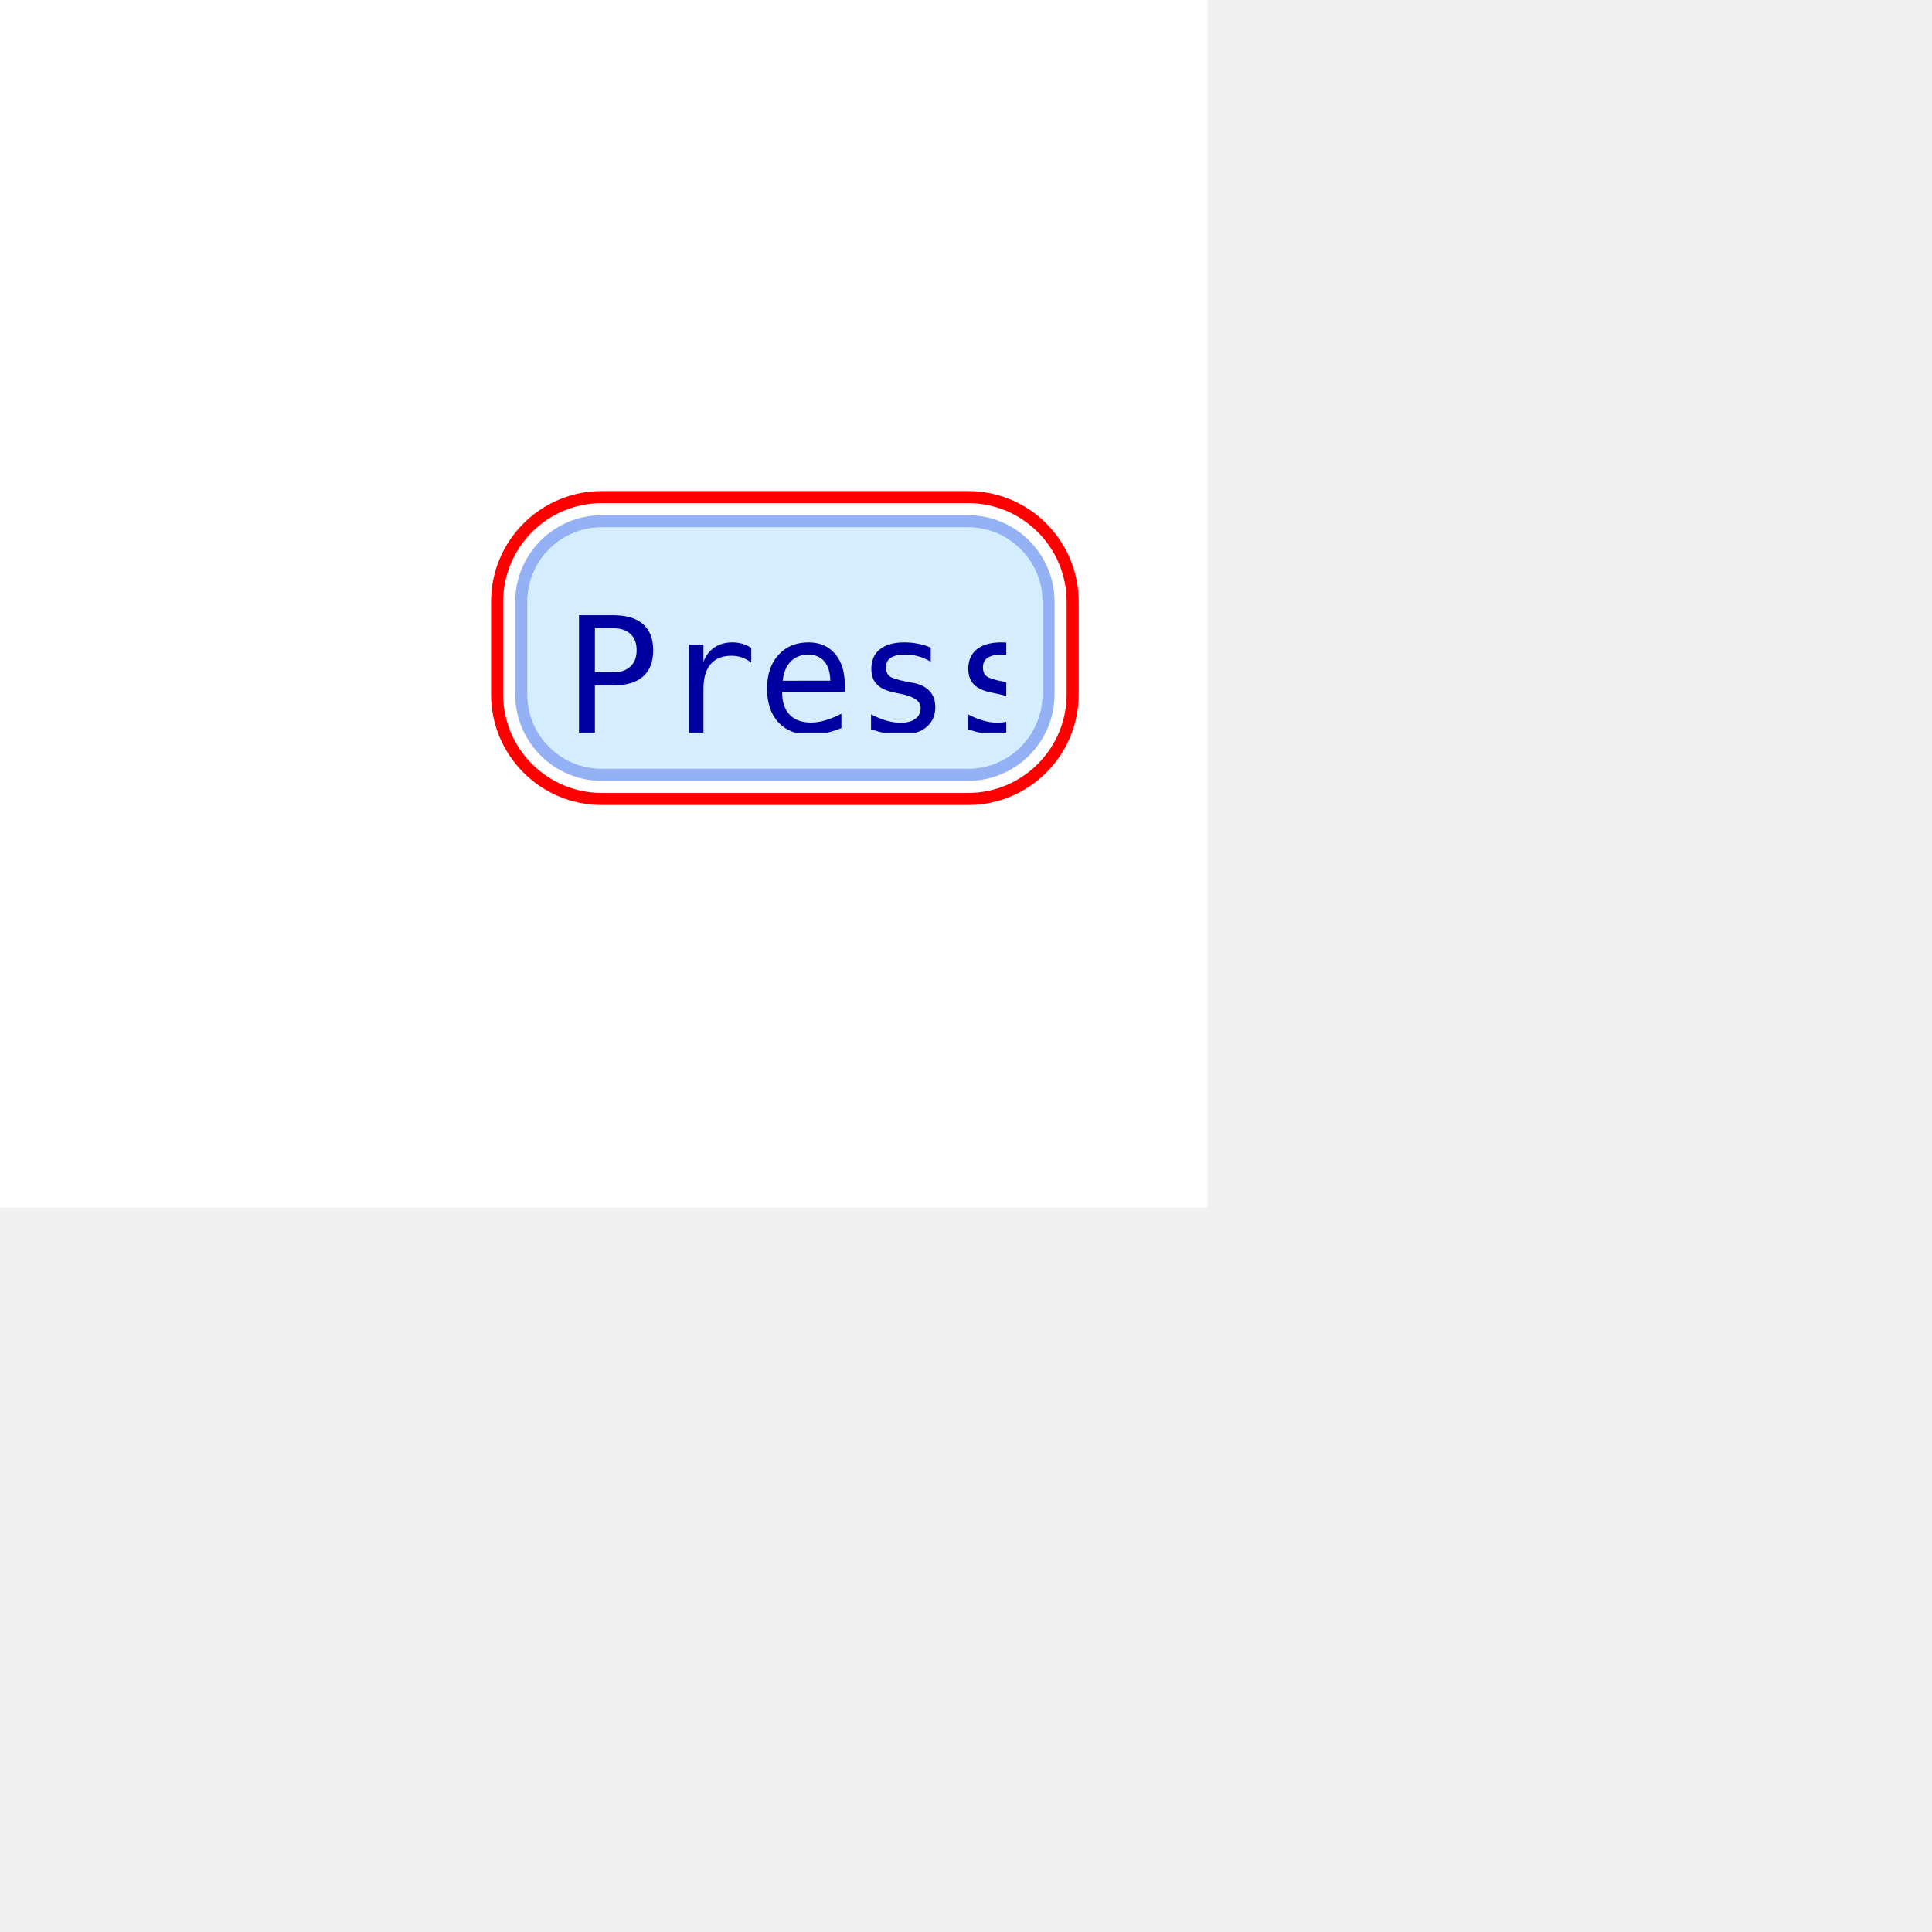
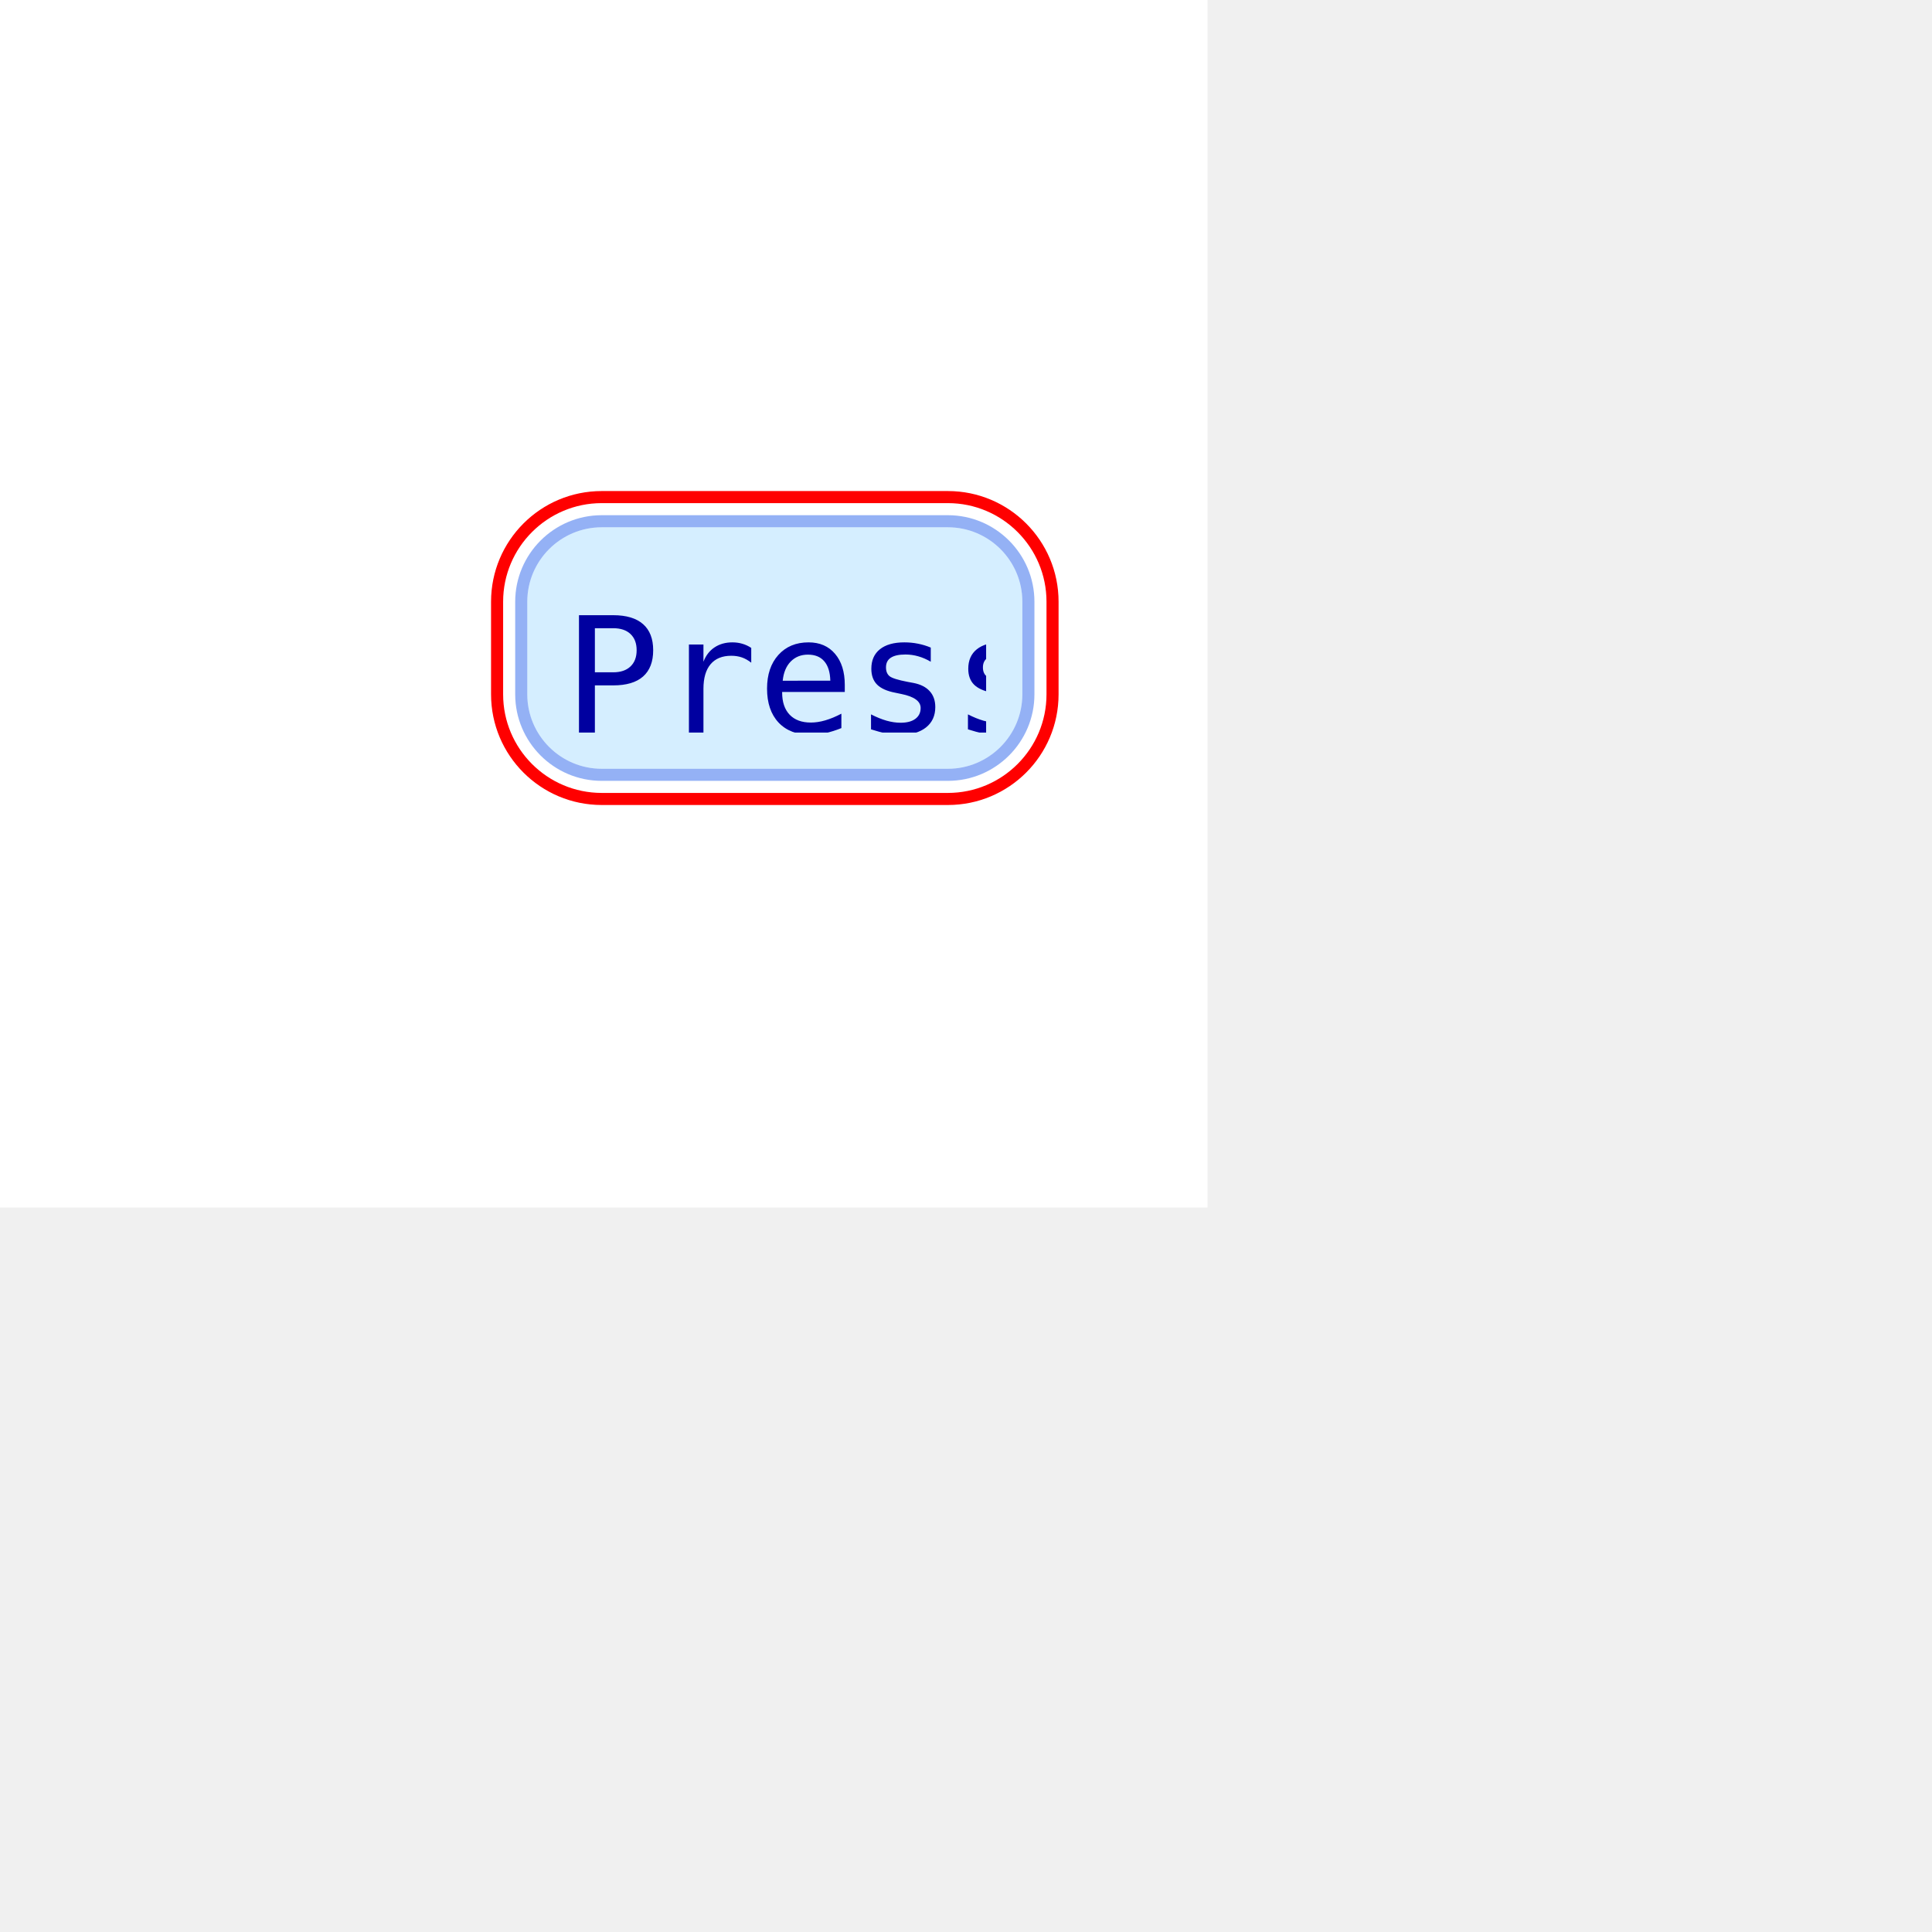
<svg xmlns="http://www.w3.org/2000/svg" version="1.1" viewBox="0 0 480 480">
  <defs>
    <clipPath id="clip_0">
      <polygon points="0 0,300 0,300 300,0 300" />
    </clipPath>
  </defs>
  <g clip-path="url(#clip_0)">
    <path style="fill:#FFFFFF;" d="M 0,0 L 300,0 L 300,300 L 0,300 L 0,0 Z" />
-     <path style="fill:#FF0000;" d="M 122,149.50 C 122,134.31 134.31,122 149.50,122 L 240.50,122 C 255.69,122 268,134.31 268,149.50 L 268,172.50 C 268,187.69 255.69,200 240.50,200 L 149.50,200 C 134.31,200 122,187.69 122,172.50 L 122,149.50 M 149.50,125 C 135.98,125 125,135.98 125,149.50 L 125,172.50 C 125,186.02 135.98,197 149.50,197 L 240.50,197 C 254.02,197 265,186.02 265,172.50 L 265,149.50 C 265,135.98 254.02,125 240.50,125 L 149.50,125 Z" />
-     <path style="fill:#ADDFFF;fill-opacity:0.50" d="M 149.50,131 C 139.30,131 131,139.30 131,149.50 L 131,172.50 C 131,182.70 139.30,191 149.50,191 L 240.50,191 C 250.70,191 259,182.70 259,172.50 L 259,149.50 C 259,139.30 250.70,131 240.50,131 L 149.50,131 Z" />
-     <path style="fill:#2B65EC;fill-opacity:0.50" d="M 128,149.50 C 128,137.64 137.64,128 149.50,128 L 240.50,128 C 252.36,128 262,137.64 262,149.50 L 262,172.50 C 262,184.36 252.36,194 240.50,194 L 149.50,194 C 137.64,194 128,184.36 128,172.50 L 128,149.50 M 149.50,131 C 139.30,131 131,139.30 131,149.50 L 131,172.50 C 131,182.70 139.30,191 149.50,191 L 240.50,191 C 250.70,191 259,182.70 259,172.50 L 259,149.50 C 259,139.30 250.70,131 240.50,131 L 149.50,131 Z" />
+     <path style="fill:#FF0000;" d="M 122,149.50 C 122,134.31 134.31,122 149.50,122 L 235.50,122 C 250.69,122 263,134.31 263,149.50 L 263,172.50 C 263,187.69 250.69,200 235.50,200 L 149.50,200 C 134.31,200 122,187.69 122,172.50 L 122,149.50 M 149.50,125 C 135.98,125 125,135.98 125,149.50 L 125,172.50 C 125,186.02 135.98,197 149.50,197 L 235.50,197 C 249.02,197 260,186.02 260,172.50 L 260,149.50 C 260,135.98 249.02,125 235.50,125 L 149.50,125 Z" />
+     <path style="fill:#ADDFFF;fill-opacity:0.50" d="M 149.50,131 C 139.30,131 131,139.30 131,149.50 L 131,172.50 C 131,182.70 139.30,191 149.50,191 L 235.50,191 C 245.70,191 254,182.70 254,172.50 L 254,149.50 C 254,139.30 245.70,131 235.50,131 L 149.50,131 Z" />
+     <path style="fill:#2B65EC;fill-opacity:0.50" d="M 128,149.50 C 128,137.64 137.64,128 149.50,128 L 235.50,128 C 247.36,128 257,137.64 257,149.50 L 257,172.50 C 257,184.36 247.36,194 235.50,194 L 149.50,194 C 137.64,194 128,184.36 128,172.50 L 128,149.50 M 149.50,131 C 139.30,131 131,139.30 131,149.50 L 131,172.50 C 131,182.70 139.30,191 149.50,191 L 235.50,191 C 245.70,191 254,182.70 254,172.50 L 254,149.50 C 254,139.30 245.70,131 235.50,131 L 149.50,131 Z" />
    <defs>
      <clipPath id="clip_1">
-         <polygon points="140 140,250 140,250 182,140 182" />
+         <polygon points="140 140,245 140,245 182,140 182" />
      </clipPath>
    </defs>
    <g clip-path="url(#clip_1)">
-       <text x="140" y="182" xml:space="preserve" style="font-size:40px;font-family:Berial,monospace;fill:#0000A0;">Press</text>
+       <text x="140" y="182" xml:space="preserve" style="font-size:40px;font-family:Cerial,monospace;fill:#0000A0;">Press</text>
    </g>
  </g>
</svg>
